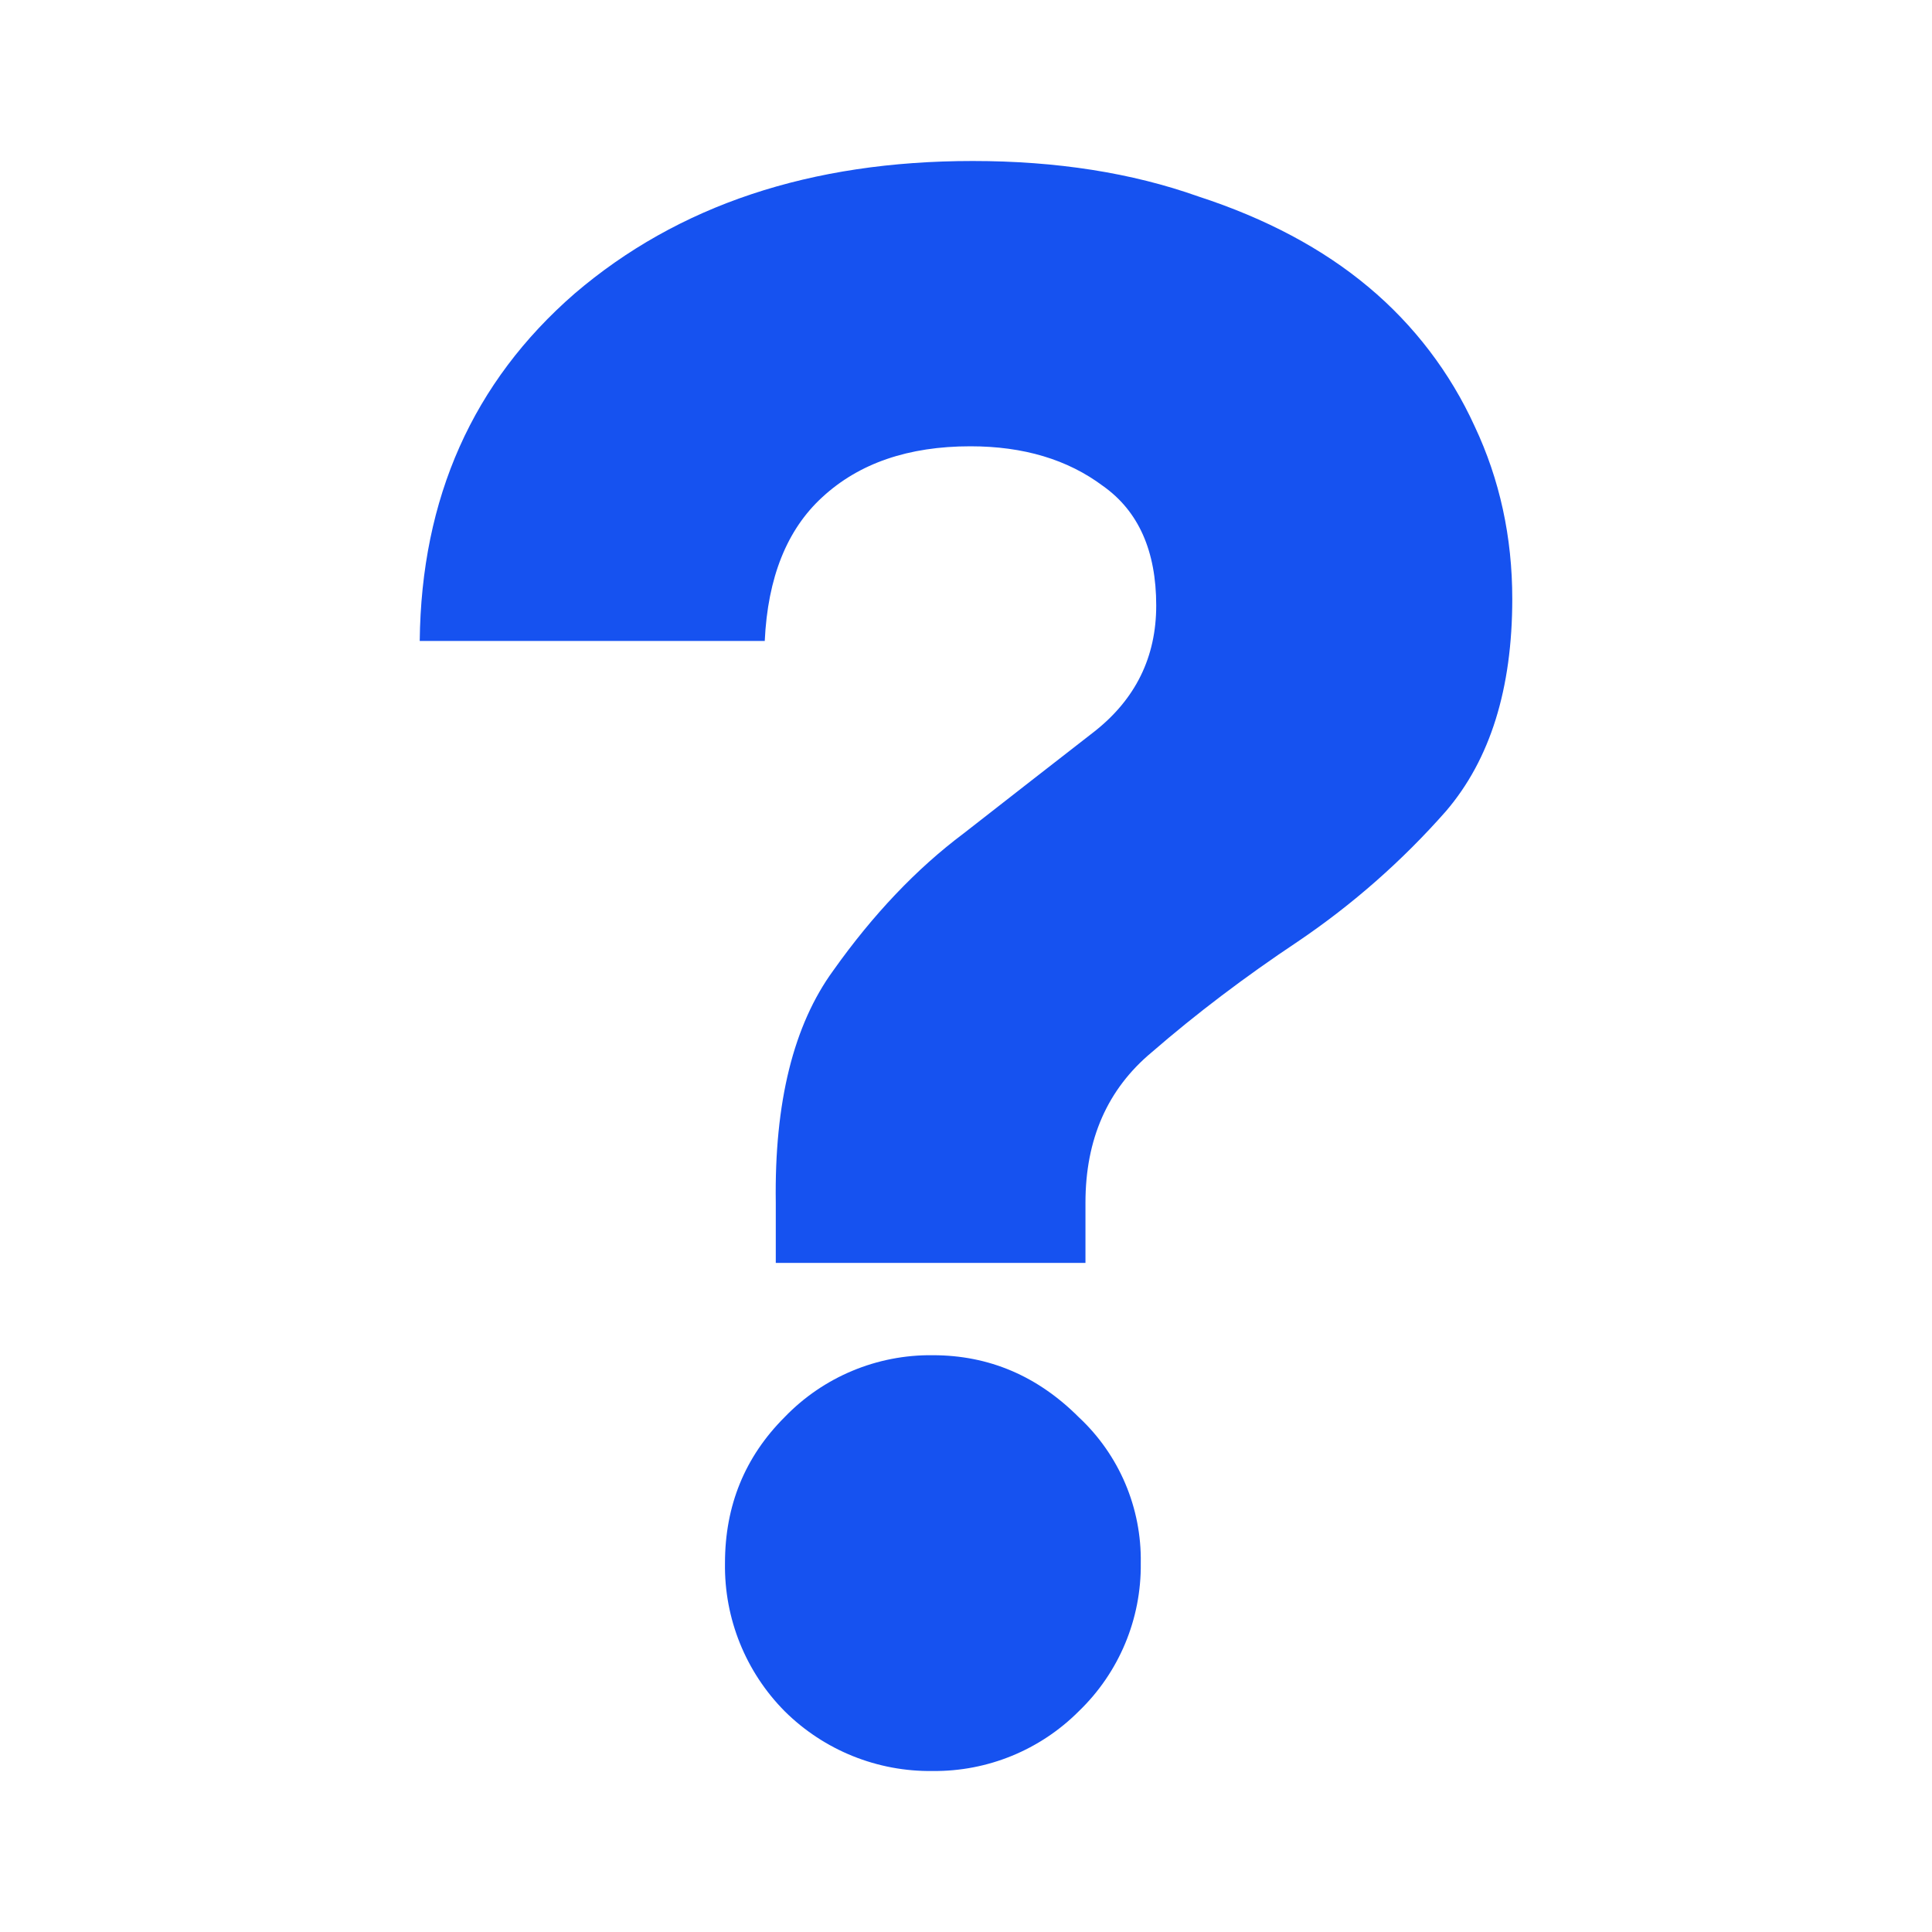
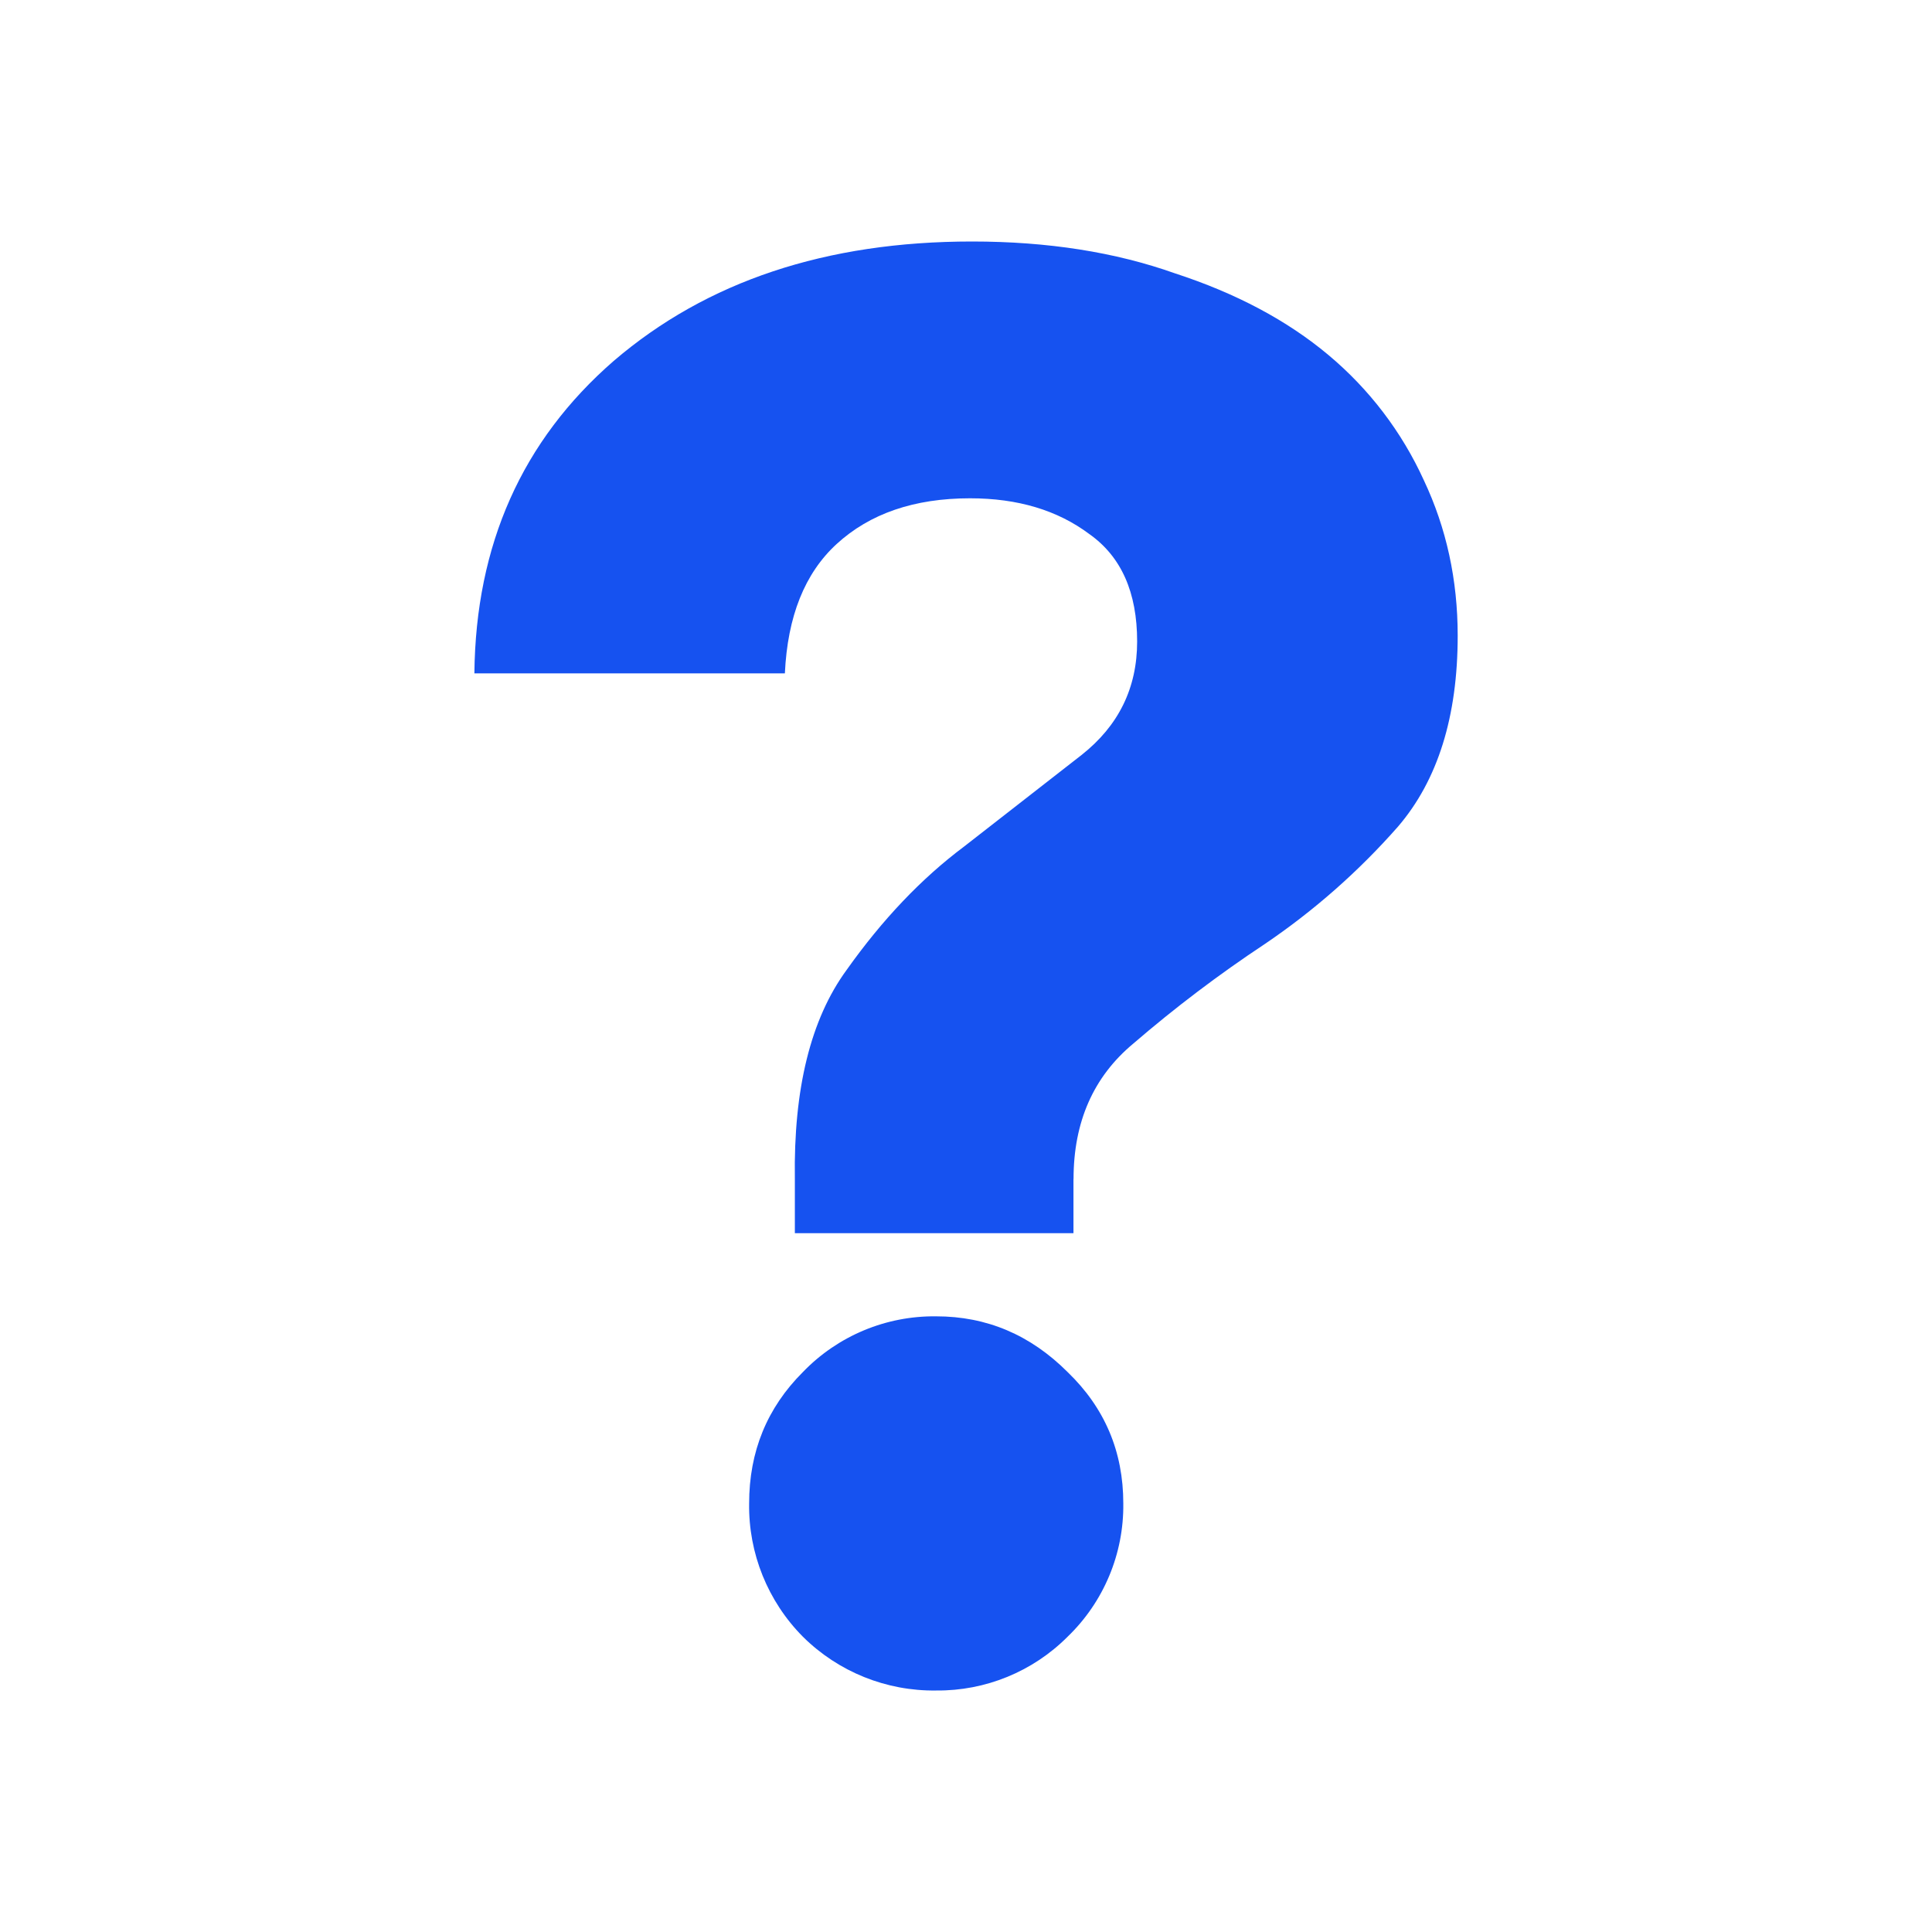
<svg xmlns="http://www.w3.org/2000/svg" fill="#1652F0" viewBox="0 0 24 24">
-   <path d="M13.484 14.94v.748H9.637v-.748c-.018-1.246.22-2.207.715-2.885.494-.696 1.034-1.264 1.62-1.703.587-.458 1.127-.88 1.622-1.264.512-.403.769-.925.769-1.566 0-.678-.22-1.172-.66-1.484-.44-.33-.989-.494-1.648-.494-.77 0-1.383.21-1.84.632-.44.403-.678.998-.715 1.786H5.214c.019-1.777.66-3.215 1.923-4.314C8.42 2.55 10.067 2 12.083 2c1.043 0 1.977.147 2.802.44.842.274 1.547.65 2.115 1.126a4.903 4.903 0 0 1 1.319 1.73c.311.66.467 1.374.467 2.144 0 1.117-.275 1.996-.824 2.637a9.657 9.657 0 0 1-1.841 1.62c-.66.44-1.264.898-1.813 1.374-.55.458-.824 1.081-.824 1.869ZM11.588 22a2.559 2.559 0 0 1-1.84-.742 2.558 2.558 0 0 1-.742-1.84c0-.715.247-1.32.741-1.814a2.512 2.512 0 0 1 1.841-.769c.696 0 1.3.257 1.813.77a2.42 2.42 0 0 1 .77 1.813 2.51 2.51 0 0 1-.77 1.84 2.526 2.526 0 0 1-1.813.742Z" />
+   <path d="M13.335 14.646v.673H9.874v-.673c-.017-1.121.197-1.987.643-2.597.444-.626.93-1.137 1.458-1.532a851.53 851.53 0 0 1 1.46-1.138c.46-.363.691-.832.691-1.41 0-.61-.197-1.054-.593-1.334-.396-.297-.89-.445-1.483-.445-.693 0-1.245.19-1.657.568-.396.363-.61.899-.643 1.607H5.893c.016-1.599.593-2.892 1.73-3.881C8.778 3.494 10.262 3 12.075 3c.94 0 1.78.132 2.522.396.758.247 1.393.585 1.904 1.013a4.41 4.41 0 0 1 1.187 1.558c.28.593.42 1.236.42 1.929 0 1.005-.247 1.796-.742 2.373a8.69 8.69 0 0 1-1.656 1.459 16.25 16.25 0 0 0-1.632 1.236c-.495.412-.742.973-.742 1.682ZM11.63 21a2.303 2.303 0 0 1-1.656-.668 2.303 2.303 0 0 1-.668-1.656c0-.643.222-1.187.668-1.632a2.26 2.26 0 0 1 1.656-.692c.627 0 1.17.23 1.632.692.462.445.692.989.692 1.632a2.26 2.26 0 0 1-.692 1.656A2.273 2.273 0 0 1 11.63 21Z" />
</svg>
